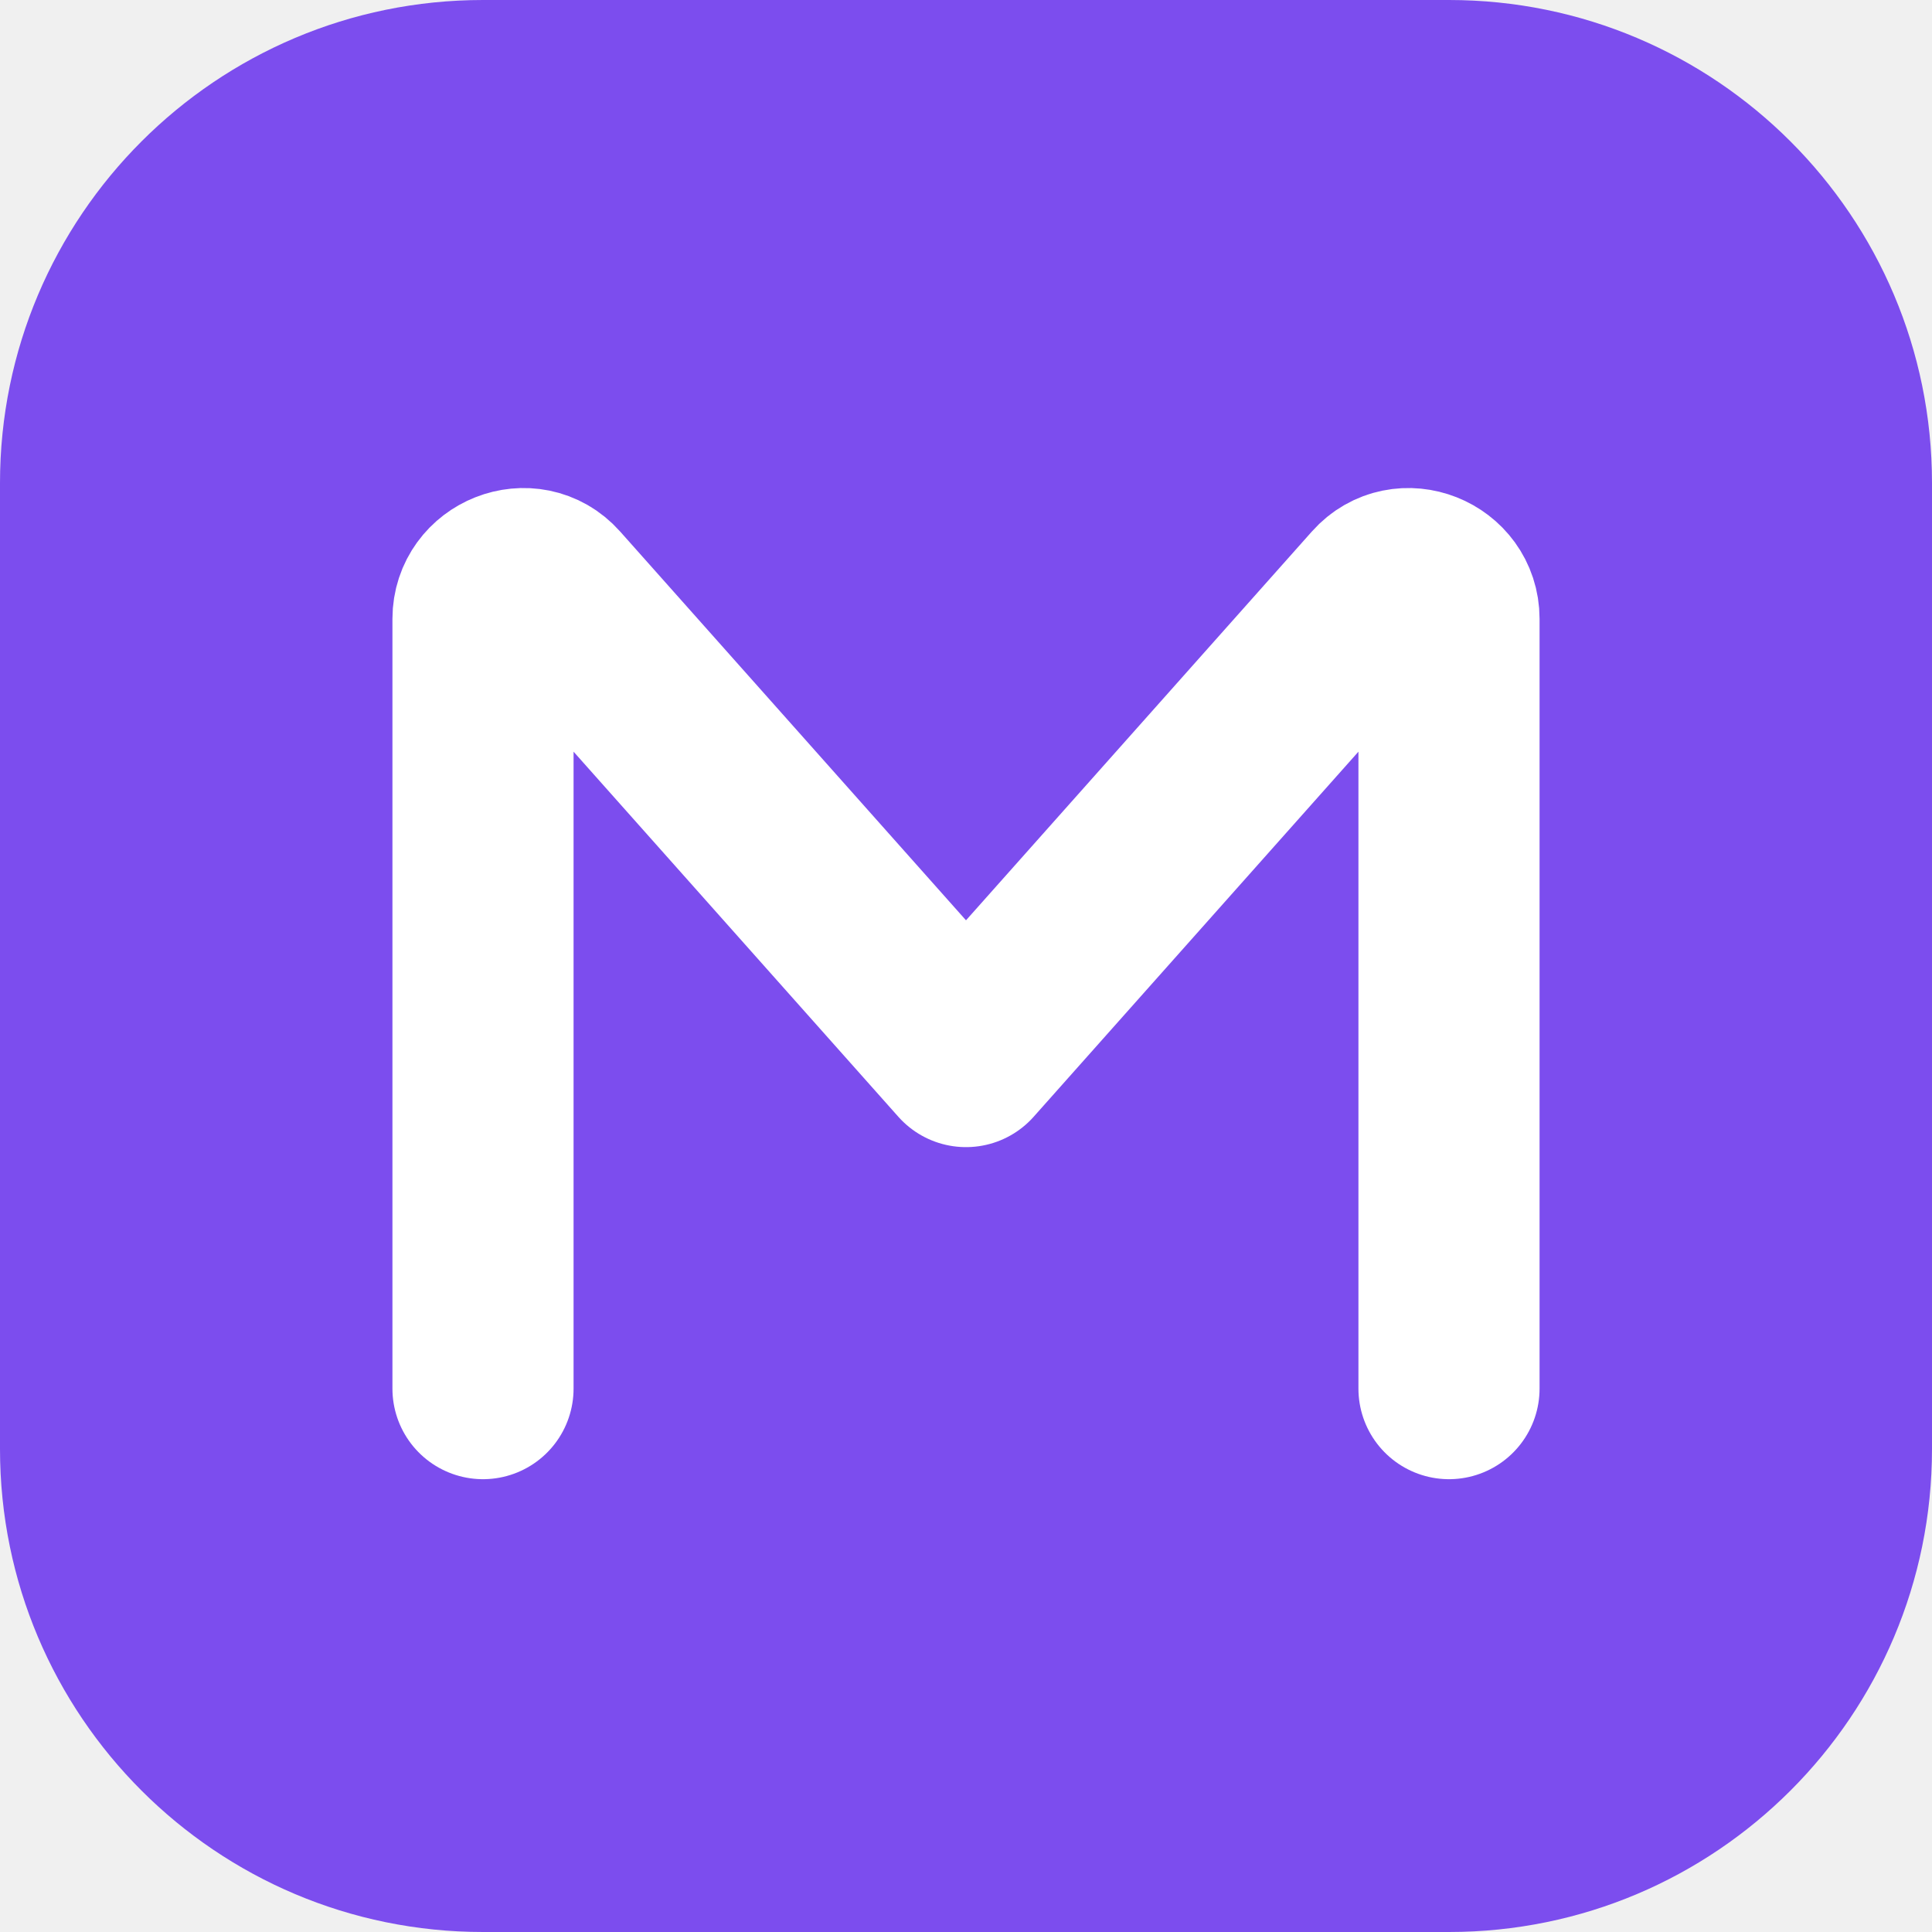
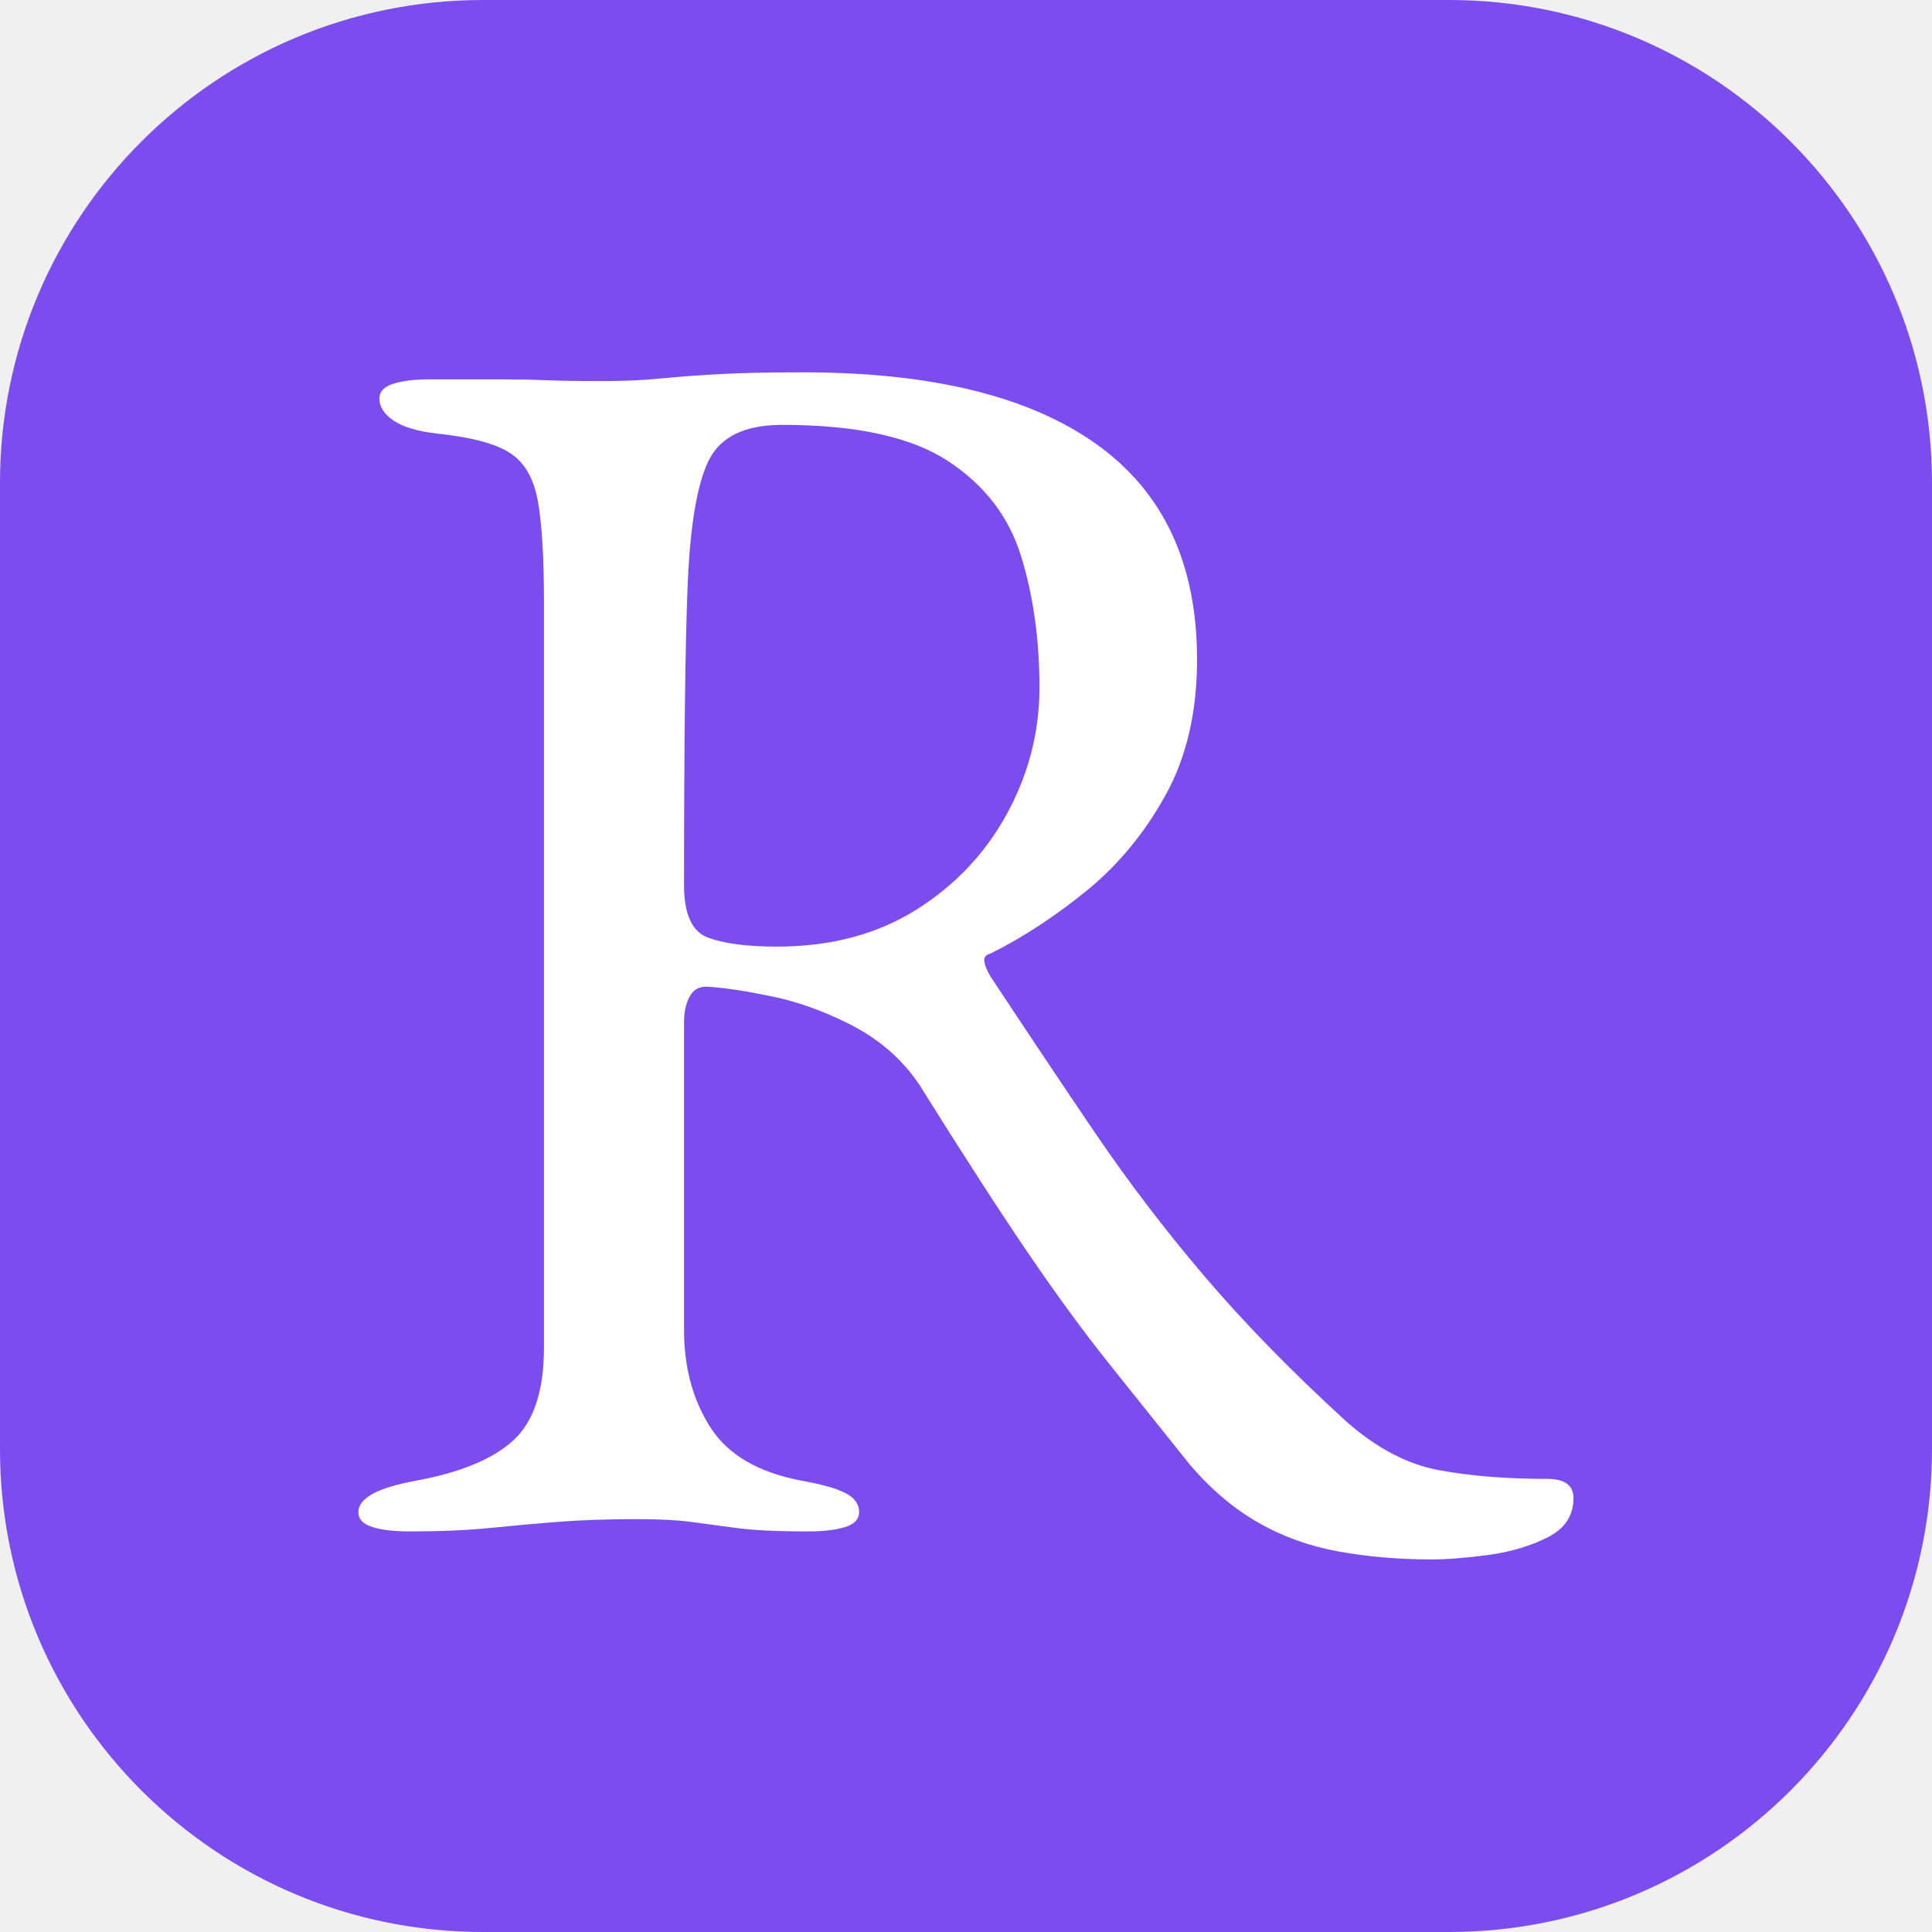
<svg xmlns="http://www.w3.org/2000/svg" width="64" height="64" viewBox="0 0 64 64">
  <rect width="64" height="64" rx="16" fill="#7c4dee" />
-   <path d="M16 46V20.5c0-1.2 1.5-1.8 2.3-.9L32 35l13.7-15.4c.8-.9 2.3-.3 2.3.9V46" fill="none" stroke="#ffffff" stroke-width="6" stroke-linecap="round" stroke-linejoin="round" />
+   <path transform="translate(10.48 50.44) scale(0.058 -0.058)" fill="#ffffff" d="M637 -21Q609 -21 584.0 -16.5Q559 -12 538.0 0.0Q517 12 499 33Q475 63 453.0 90.5Q431 118 406.5 154.0Q382 190 347 246Q332 271 304 285Q282 296 260.5 300.5Q239 305 225 306Q217 307 213.5 301.0Q210 295 210 286V110Q210 78 225.0 54.5Q240 31 277 24Q294 21 302.0 17.0Q310 13 310 6Q310 0 302.0 -2.5Q294 -5 281 -5Q254 -5 239.5 -3.0Q225 -1 213.5 0.5Q202 2 183 2Q158 2 138.5 0.5Q119 -1 99.5 -3.0Q80 -5 53 -5Q40 -5 32.0 -2.5Q24 0 24 6Q24 18 57 24Q95 31 112.5 47.0Q130 63 130 100V526Q130 564 126.5 583.5Q123 603 110.5 611.0Q98 619 69 622Q52 624 44.0 629.5Q36 635 36 642Q36 648 44.0 650.5Q52 653 65 653Q92 653 105.5 653.0Q119 653 131.0 652.5Q143 652 163 652Q182 652 197.0 653.5Q212 655 230.5 656.0Q249 657 278 657Q388 657 445.5 616.0Q503 575 503 493Q503 448 485.0 415.5Q467 383 440.0 361.0Q413 339 385 325Q381 324 381.5 320.5Q382 317 385 312Q416 265 444.5 223.0Q473 181 507.0 141.0Q541 101 588 58Q614 35 641.0 30.0Q668 25 703 25Q718 25 718 14Q718 -1 703.0 -8.5Q688 -16 669.0 -18.5Q650 -21 637 -21ZM263 329Q309 329 342.5 350.0Q376 371 394.5 405.0Q413 439 413 477Q413 518 402.5 552.0Q392 586 360.5 606.5Q329 627 266 627Q234 627 224.0 606.5Q214 586 212 534Q211 509 210.5 466.5Q210 424 210 364Q210 339 224.0 334.0Q238 329 263 329Z" />
</svg>
